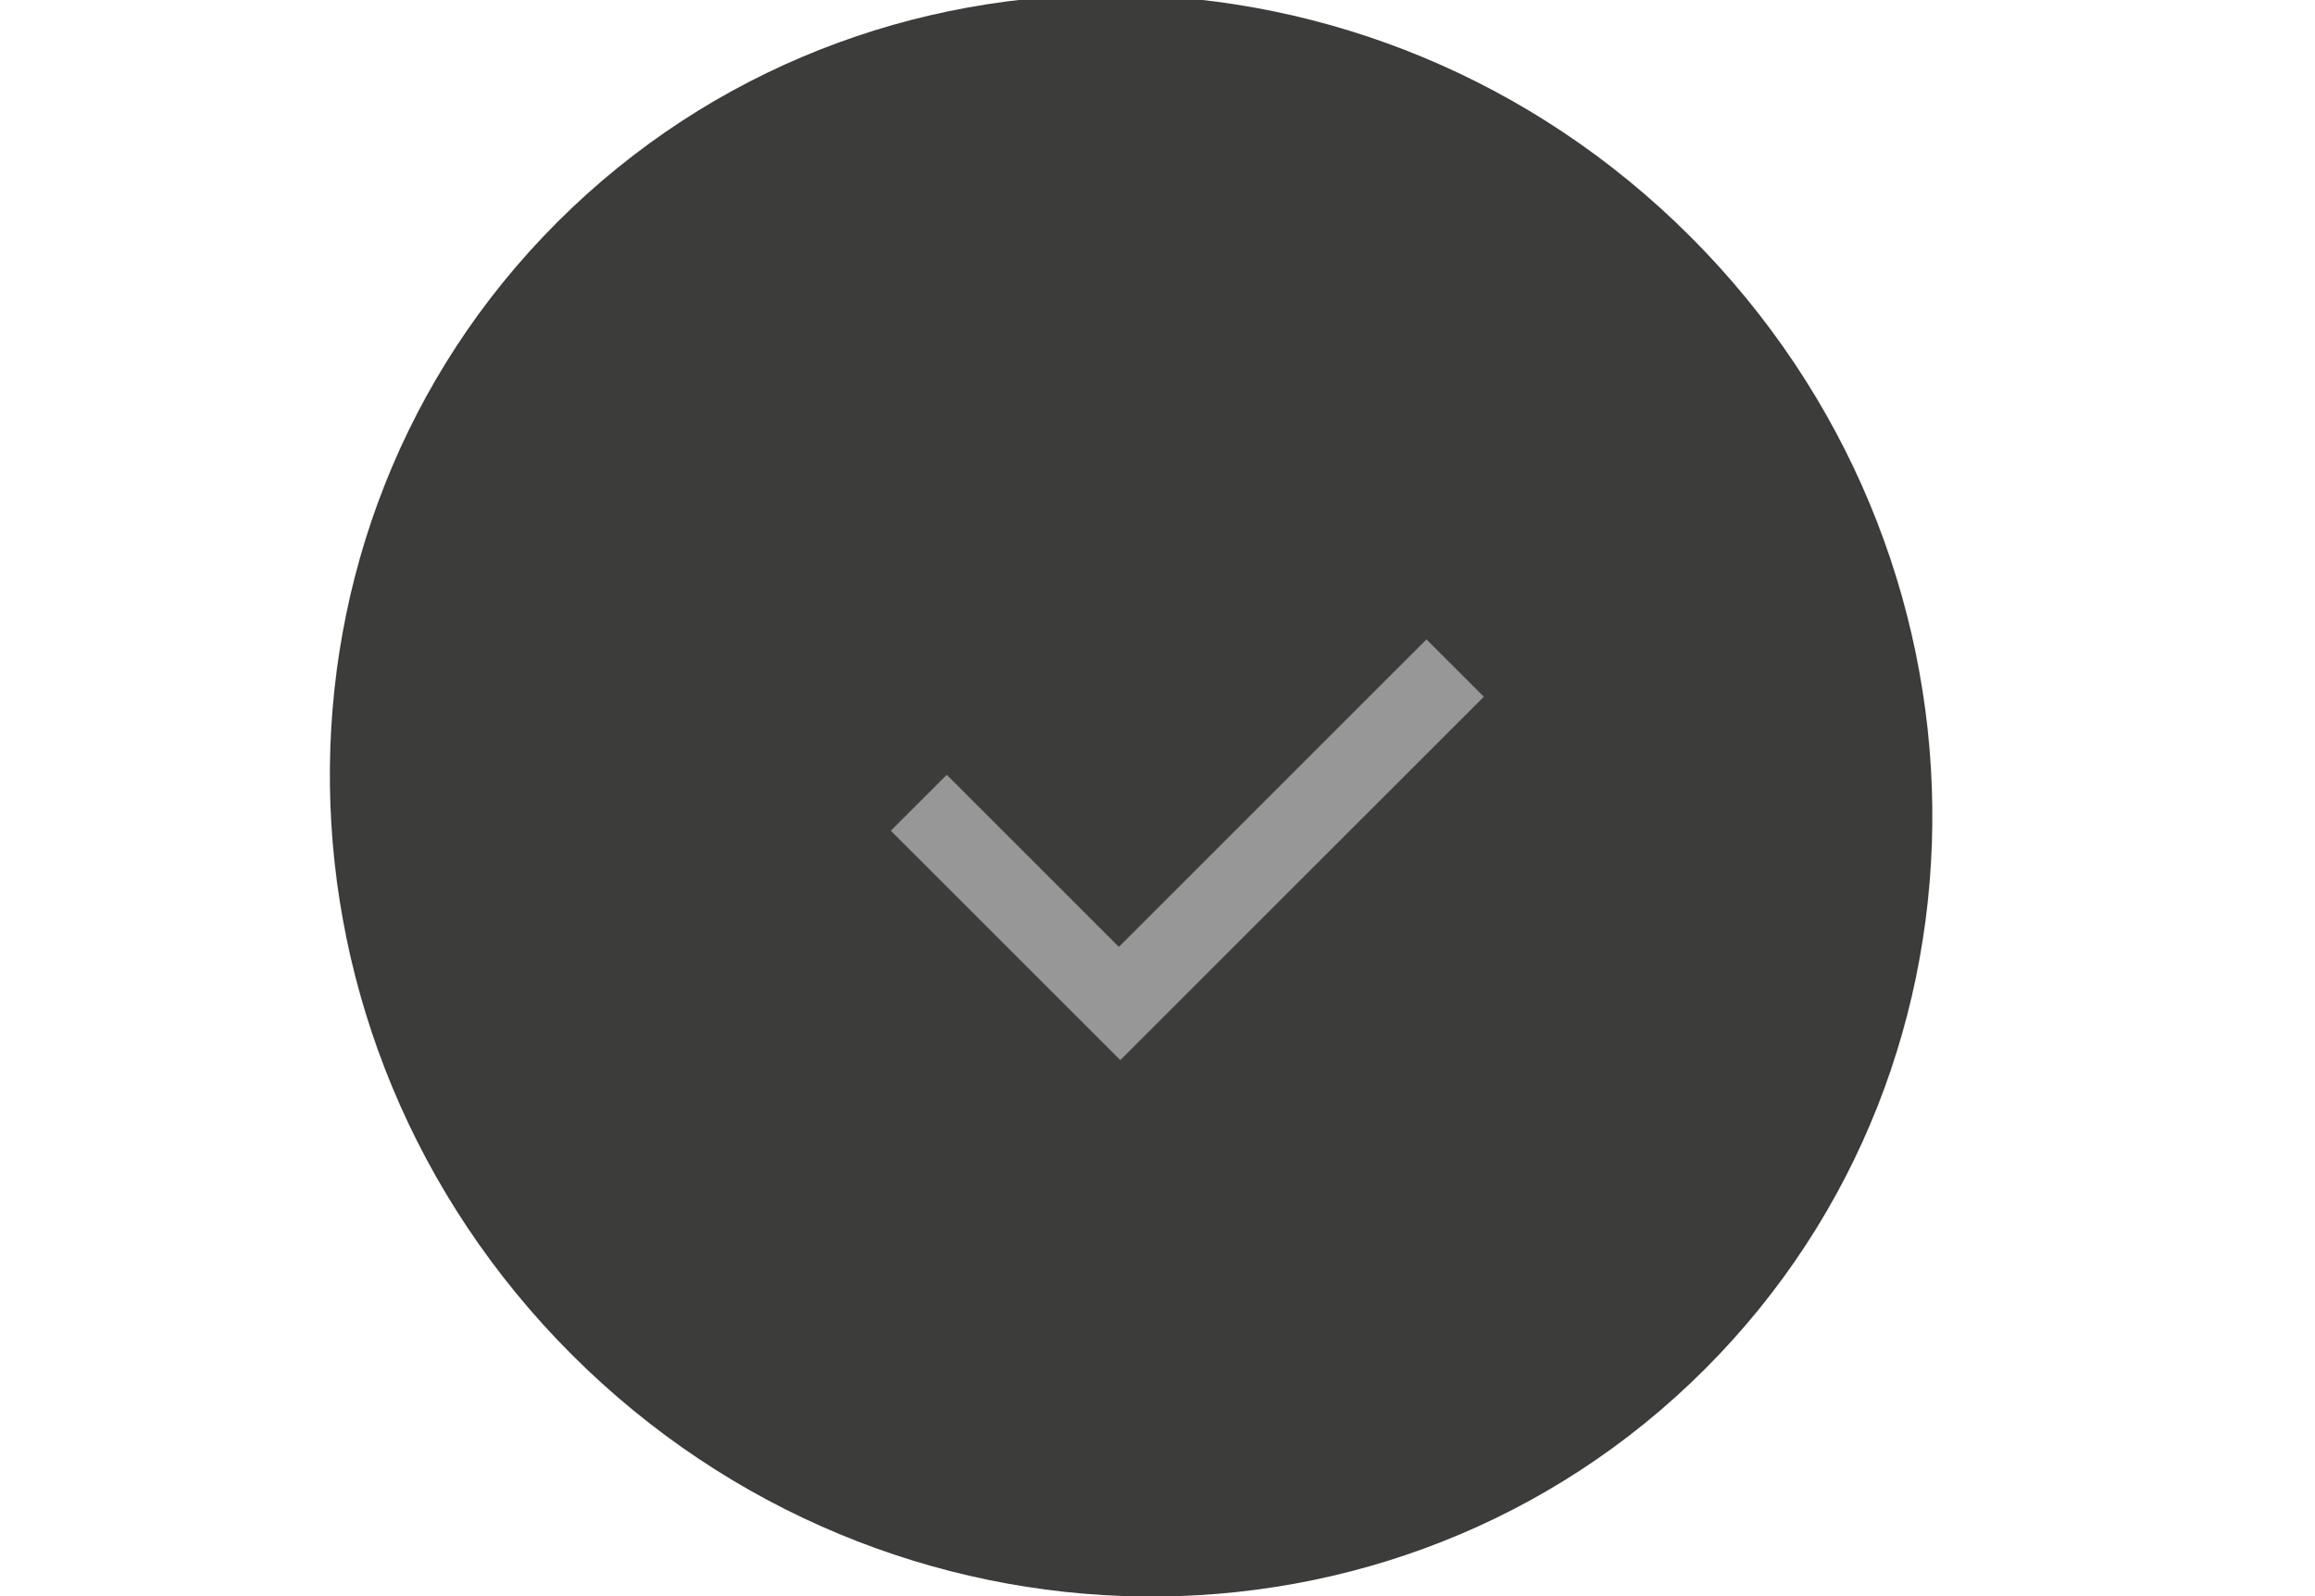
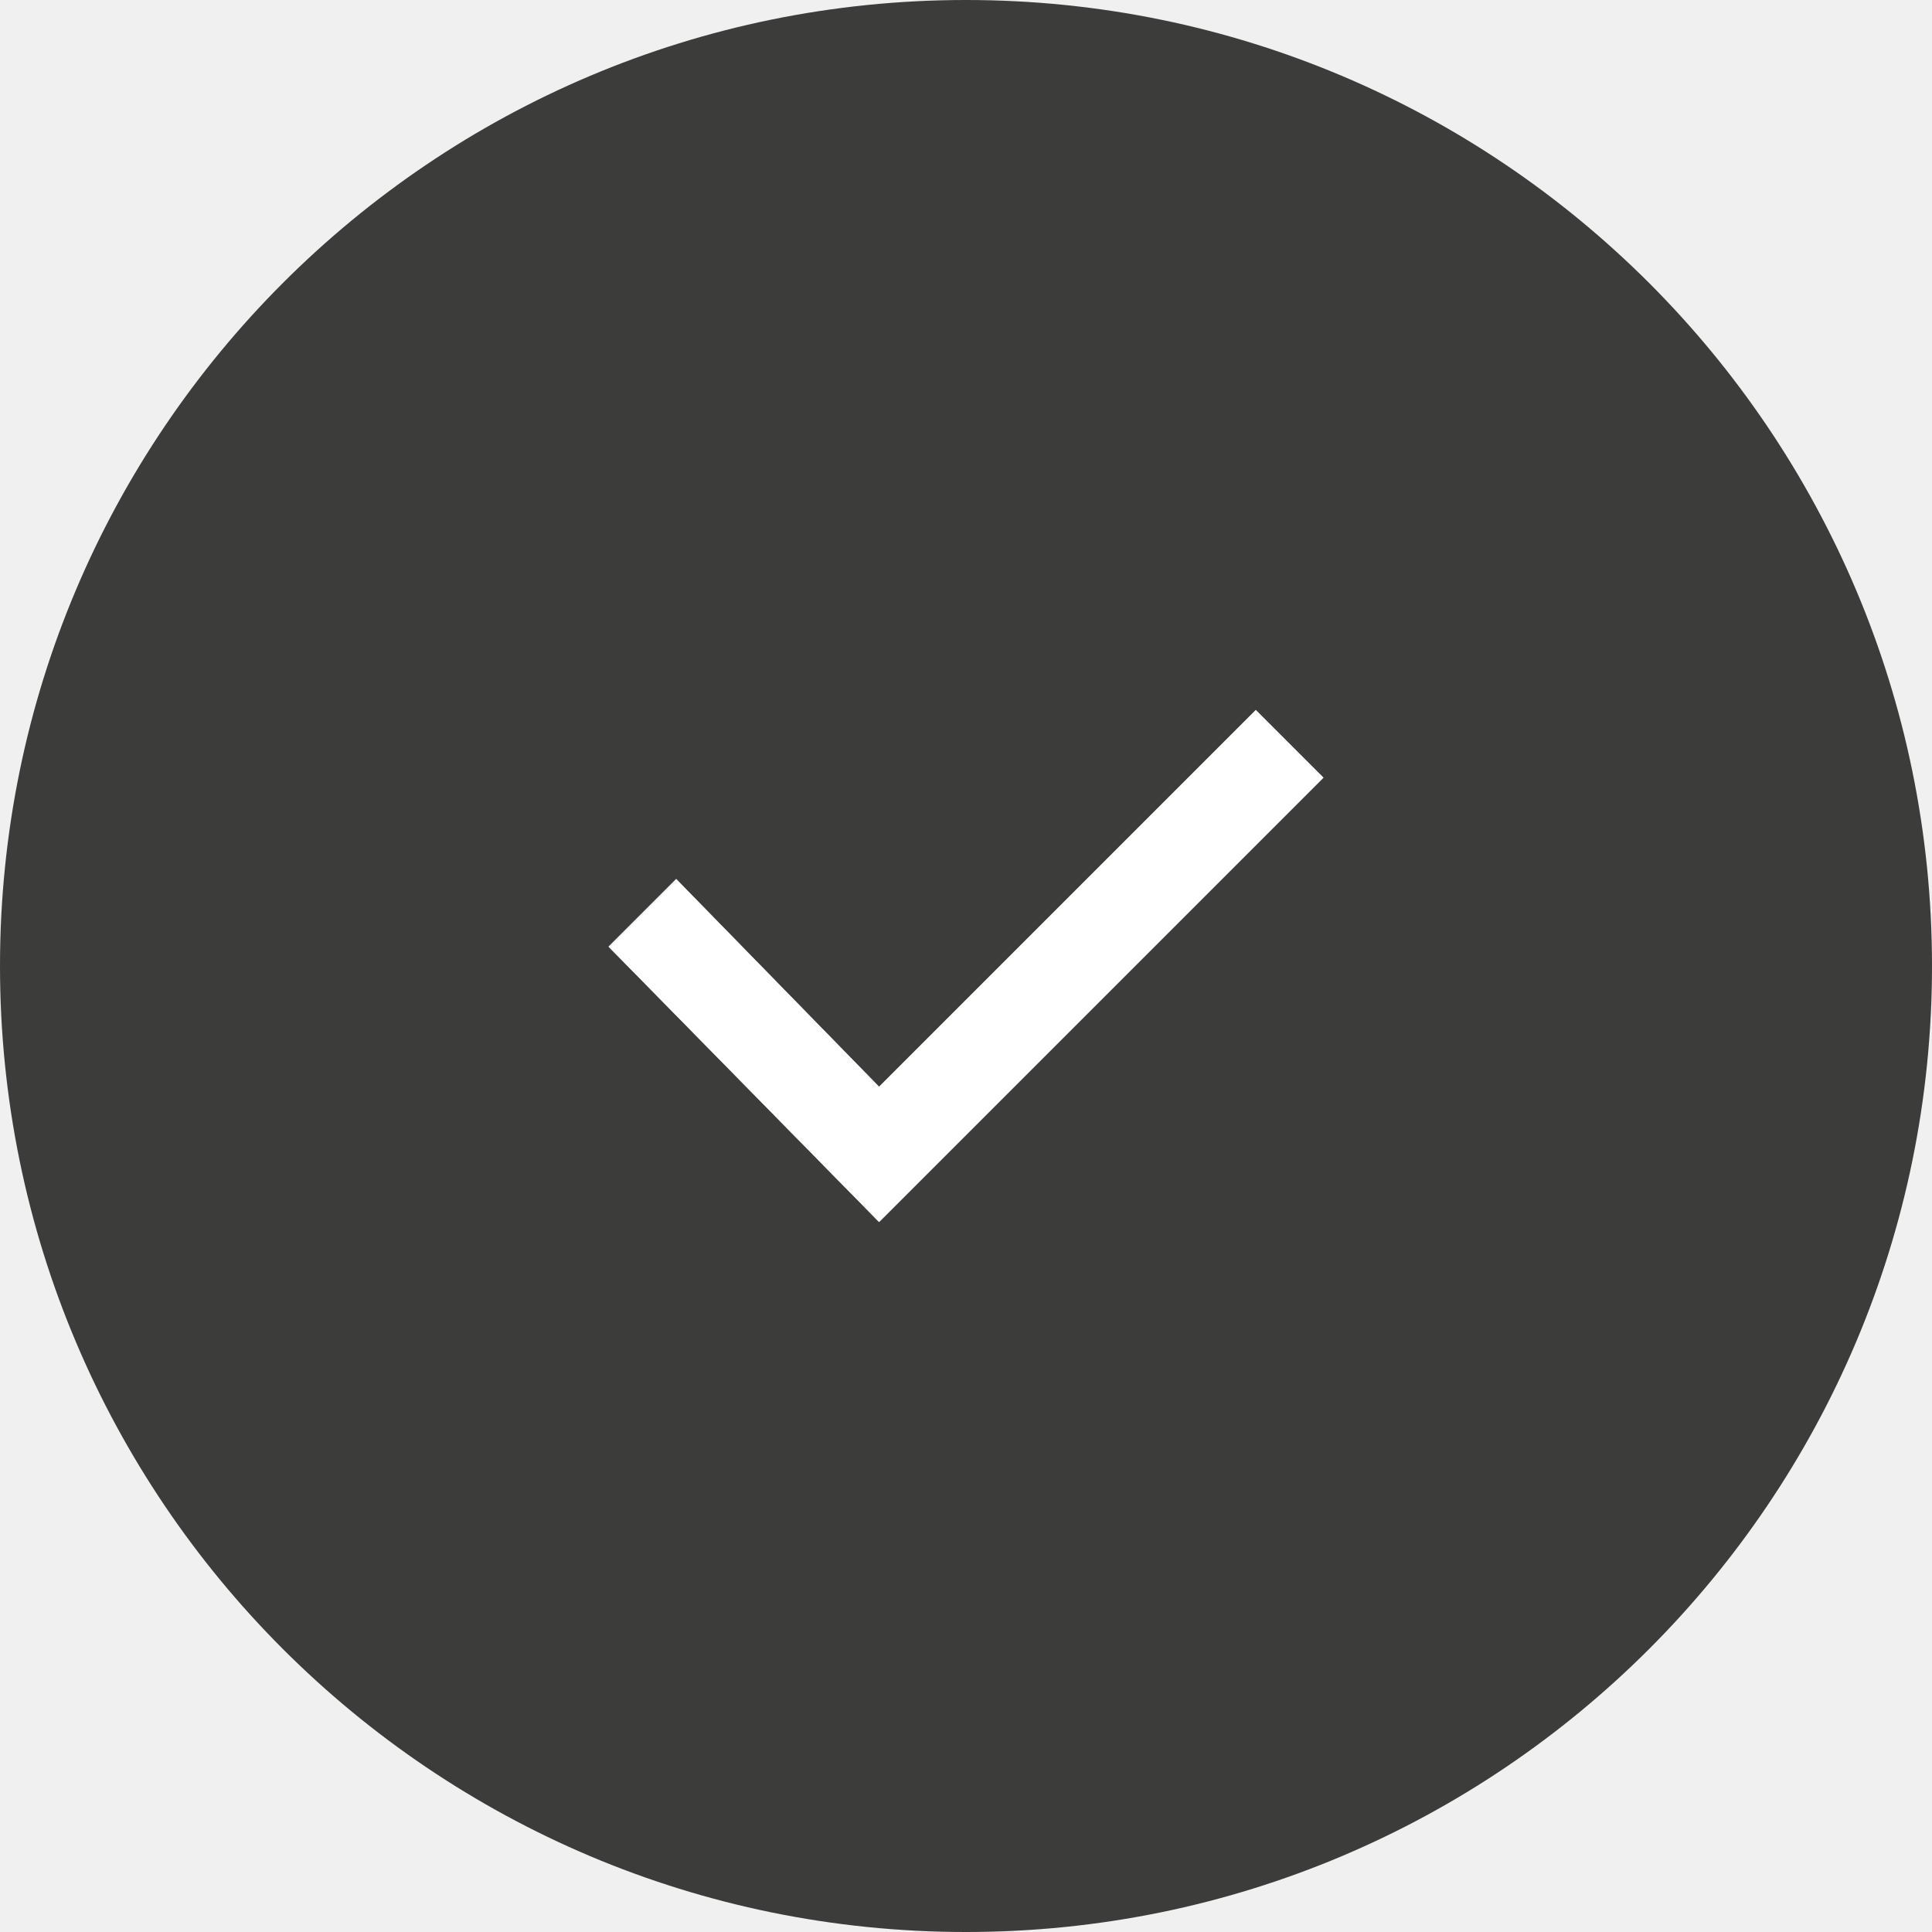
- <svg xmlns="http://www.w3.org/2000/svg" xmlns:xlink="http://www.w3.org/1999/xlink" width="580" height="400">
+ <svg xmlns="http://www.w3.org/2000/svg" xmlns:xlink="http://www.w3.org/1999/xlink" version="1.1" id="Layer_1" x="0px" y="0px" viewBox="0 0 40 40" style="enable-background:new 0 0 40 40;" xml:space="preserve">
+   <style type="text/css">
+ 	.st0{clip-path:url(#SVGID_2_);}
+ 	.st1{clip-path:url(#SVGID_4_);fill:#3C3C3B;}
+ 	.st2{clip-path:url(#SVGID_6_);}
+ 	.st3{clip-path:url(#SVGID_8_);fill:none;stroke:#979797;stroke-width:2;stroke-miterlimit:10;}
+ 	.st4{clip-path:url(#SVGID_10_);}
+ 	.st5{clip-path:url(#SVGID_12_);enable-background:new    ;}
+ 	.st6{clip-path:url(#SVGID_14_);}
+ 	.st7{clip-path:url(#SVGID_16_);fill:#D8D8D8;}
+ 	.st8{clip-path:url(#SVGID_18_);}
+ 	.st9{clip-path:url(#SVGID_20_);fill:none;stroke:#979797;stroke-width:2;stroke-miterlimit:10;}
+ 	.st10{clip-path:url(#SVGID_22_);}
+ 	.st11{clip-path:url(#SVGID_24_);fill:#FFFFFF;}
+ 	.st12{clip-path:url(#SVGID_26_);}
+ 	.st13{clip-path:url(#SVGID_28_);fill:none;stroke:#FFFFFF;stroke-width:2;stroke-miterlimit:10;}
+ </style>
  <g>
-     <rect fill="#fff" id="canvas_background" height="402" width="582" y="-1" x="-1" />
-     <g display="none" overflow="visible" y="0" x="0" height="100%" width="100%" id="canvasGrid">
-       <rect fill="url(#gridpattern)" stroke-width="0" y="0" x="0" height="100%" width="100%" />
+     <defs>
+       <circle id="SVGID_1_" cx="20" cy="20" r="20" />
+     </defs>
+     <clipPath id="SVGID_2_">
+       <use xlink:href="#SVGID_1_" style="overflow:visible;" />
+     </clipPath>
+     <g class="st0">
+       <defs>
+         <rect id="SVGID_3_" x="-346" y="-434" width="1440" height="2266" />
+       </defs>
+       <clipPath id="SVGID_4_">
+         <use xlink:href="#SVGID_3_" style="overflow:visible;" />
+       </clipPath>
+       <rect x="-5" y="-5" class="st1" width="50" height="50" />
    </g>
  </g>
  <g>
    <defs>
-       <path id="svg_19" d="m14.425,14.925l0,-11l2,0l0,11l0,2l-8,0l0,-2l6,0z" />
+       <polygon id="SVGID_5_" points="18.2,22.5 26,14.7 27.4,16.1 19.6,23.9 18.2,25.3 12.6,19.6 14,18.2   " />
    </defs>
-     <g stroke="null" transform="rotate(45 283.5,199.5) " id="svg_24">
-       <g transform="matrix(10.16917,0,0,9.912368,16.33017,18.9496) " fill-rule="evenodd" fill="none" id="svg_12">
-         <g stroke="null" id="svg_13">
-           <g stroke="null" id="svg_14">
-             <circle stroke="null" r="20" cy="18.215" cx="26.273" fill="#3C3C3B" id="svg_20" />
-             <g stroke="null" id="svg_15">
-               <mask stroke="null" transform="translate(0.2985036,-0.1686351) translate(-0.1259711,0.3832932) translate(6.100001,0) translate(0,-1.999999) translate(8,8) translate(346,434) translate(-346,-434) " id="svg_17">
-                 <use stroke="null" id="svg_22" xlink:href="#svg_19" />
-               </mask>
-               <path stroke="#979797" id="svg_23" d="m23.197,21.639l0,1l7,0l0,-12l-1,0l0,11l-6,0z" />
-               <g stroke="#FFFFFF" fill-rule="evenodd" fill="#FFFFFF" mask="url(#svg_17)" id="svg_16">
-                 <rect stroke="null" height="23" width="23" y="6.715" x="14.773" id="svg_18" />
-               </g>
+     <clipPath id="SVGID_6_">
+       <use xlink:href="#SVGID_5_" style="overflow:visible;" />
+     </clipPath>
+     <g class="st2">
+       <defs>
+         <rect id="SVGID_7_" x="7.6" y="7.5" width="24" height="24" />
+       </defs>
+       <clipPath id="SVGID_8_">
+         <use xlink:href="#SVGID_7_" style="overflow:visible;" />
+       </clipPath>
+       <polygon class="st3" points="18.2,22.5 26,14.7 27.4,16.1 19.6,23.9 18.2,25.3 12.6,19.6 14,18.2   " />
+     </g>
+   </g>
+   <g>
+     <defs>
+       <polygon id="SVGID_9_" points="18.2,22.5 26,14.7 27.4,16.1 19.6,23.9 18.2,25.3 12.6,19.6 14,18.2   " />
+     </defs>
+     <clipPath id="SVGID_10_">
+       <use xlink:href="#SVGID_9_" style="overflow:visible;" />
+     </clipPath>
+     <g class="st4">
+       <defs>
+         <rect id="SVGID_11_" x="7.6" y="7.5" width="24" height="24" />
+       </defs>
+       <clipPath id="SVGID_12_">
+         <use xlink:href="#SVGID_11_" style="overflow:visible;" />
+       </clipPath>
+       <g class="st5">
+         <g>
+           <defs>
+             <rect id="SVGID_13_" x="7.6" y="7.5" width="24" height="24" />
+           </defs>
+           <clipPath id="SVGID_14_">
+             <use xlink:href="#SVGID_13_" style="overflow:visible;" />
+           </clipPath>
+           <g class="st6">
+             <defs>
+               <rect id="SVGID_15_" x="11.6" y="14.5" width="16" height="11" />
+             </defs>
+             <clipPath id="SVGID_16_">
+               <use xlink:href="#SVGID_15_" style="overflow:visible;" />
+             </clipPath>
+             <polygon class="st7" points="18.2,22.5 26,14.7 27.4,16.1 19.6,23.9 18.2,25.3 12.6,19.6 14,18.2      " />
+           </g>
+           <g class="st6">
+             <defs>
+               <polygon id="SVGID_17_" points="18.2,22.5 26,14.7 27.4,16.1 19.6,23.9 18.2,25.3 12.6,19.6 14,18.2       " />
+             </defs>
+             <clipPath id="SVGID_18_">
+               <use xlink:href="#SVGID_17_" style="overflow:visible;" />
+             </clipPath>
+             <g class="st8">
+               <defs>
+                 <rect id="SVGID_19_" x="11.6" y="14.5" width="16" height="11" />
+               </defs>
+               <clipPath id="SVGID_20_">
+                 <use xlink:href="#SVGID_19_" style="overflow:visible;" />
+               </clipPath>
+               <polygon class="st9" points="18.2,22.5 26,14.7 27.4,16.1 19.6,23.9 18.2,25.3 12.6,19.6 14,18.2       " />
+             </g>
+           </g>
+           <g class="st6">
+             <defs>
+               <rect id="SVGID_21_" x="7.6" y="7.5" width="24" height="24" />
+             </defs>
+             <clipPath id="SVGID_22_">
+               <use xlink:href="#SVGID_21_" style="overflow:visible;" />
+             </clipPath>
+             <g class="st10">
+               <defs>
+                 <rect id="SVGID_23_" x="11.6" y="14.5" width="16" height="11" />
+               </defs>
+               <clipPath id="SVGID_24_">
+                 <use xlink:href="#SVGID_23_" style="overflow:visible;" />
+               </clipPath>
+               <rect x="7.6" y="7.5" class="st11" width="24" height="24" />
+             </g>
+           </g>
+           <g class="st6">
+             <defs>
+               <rect id="SVGID_25_" x="7.6" y="7.5" width="24" height="24" />
+             </defs>
+             <clipPath id="SVGID_26_">
+               <use xlink:href="#SVGID_25_" style="overflow:visible;" />
+             </clipPath>
+             <g class="st12">
+               <defs>
+                 <rect id="SVGID_27_" x="11.6" y="14.5" width="16" height="11" />
+               </defs>
+               <clipPath id="SVGID_28_">
+                 <use xlink:href="#SVGID_27_" style="overflow:visible;" />
+               </clipPath>
+               <rect x="7.6" y="7.5" class="st13" width="24" height="24" />
            </g>
          </g>
        </g>
      </g>
    </g>
  </g>
</svg>
